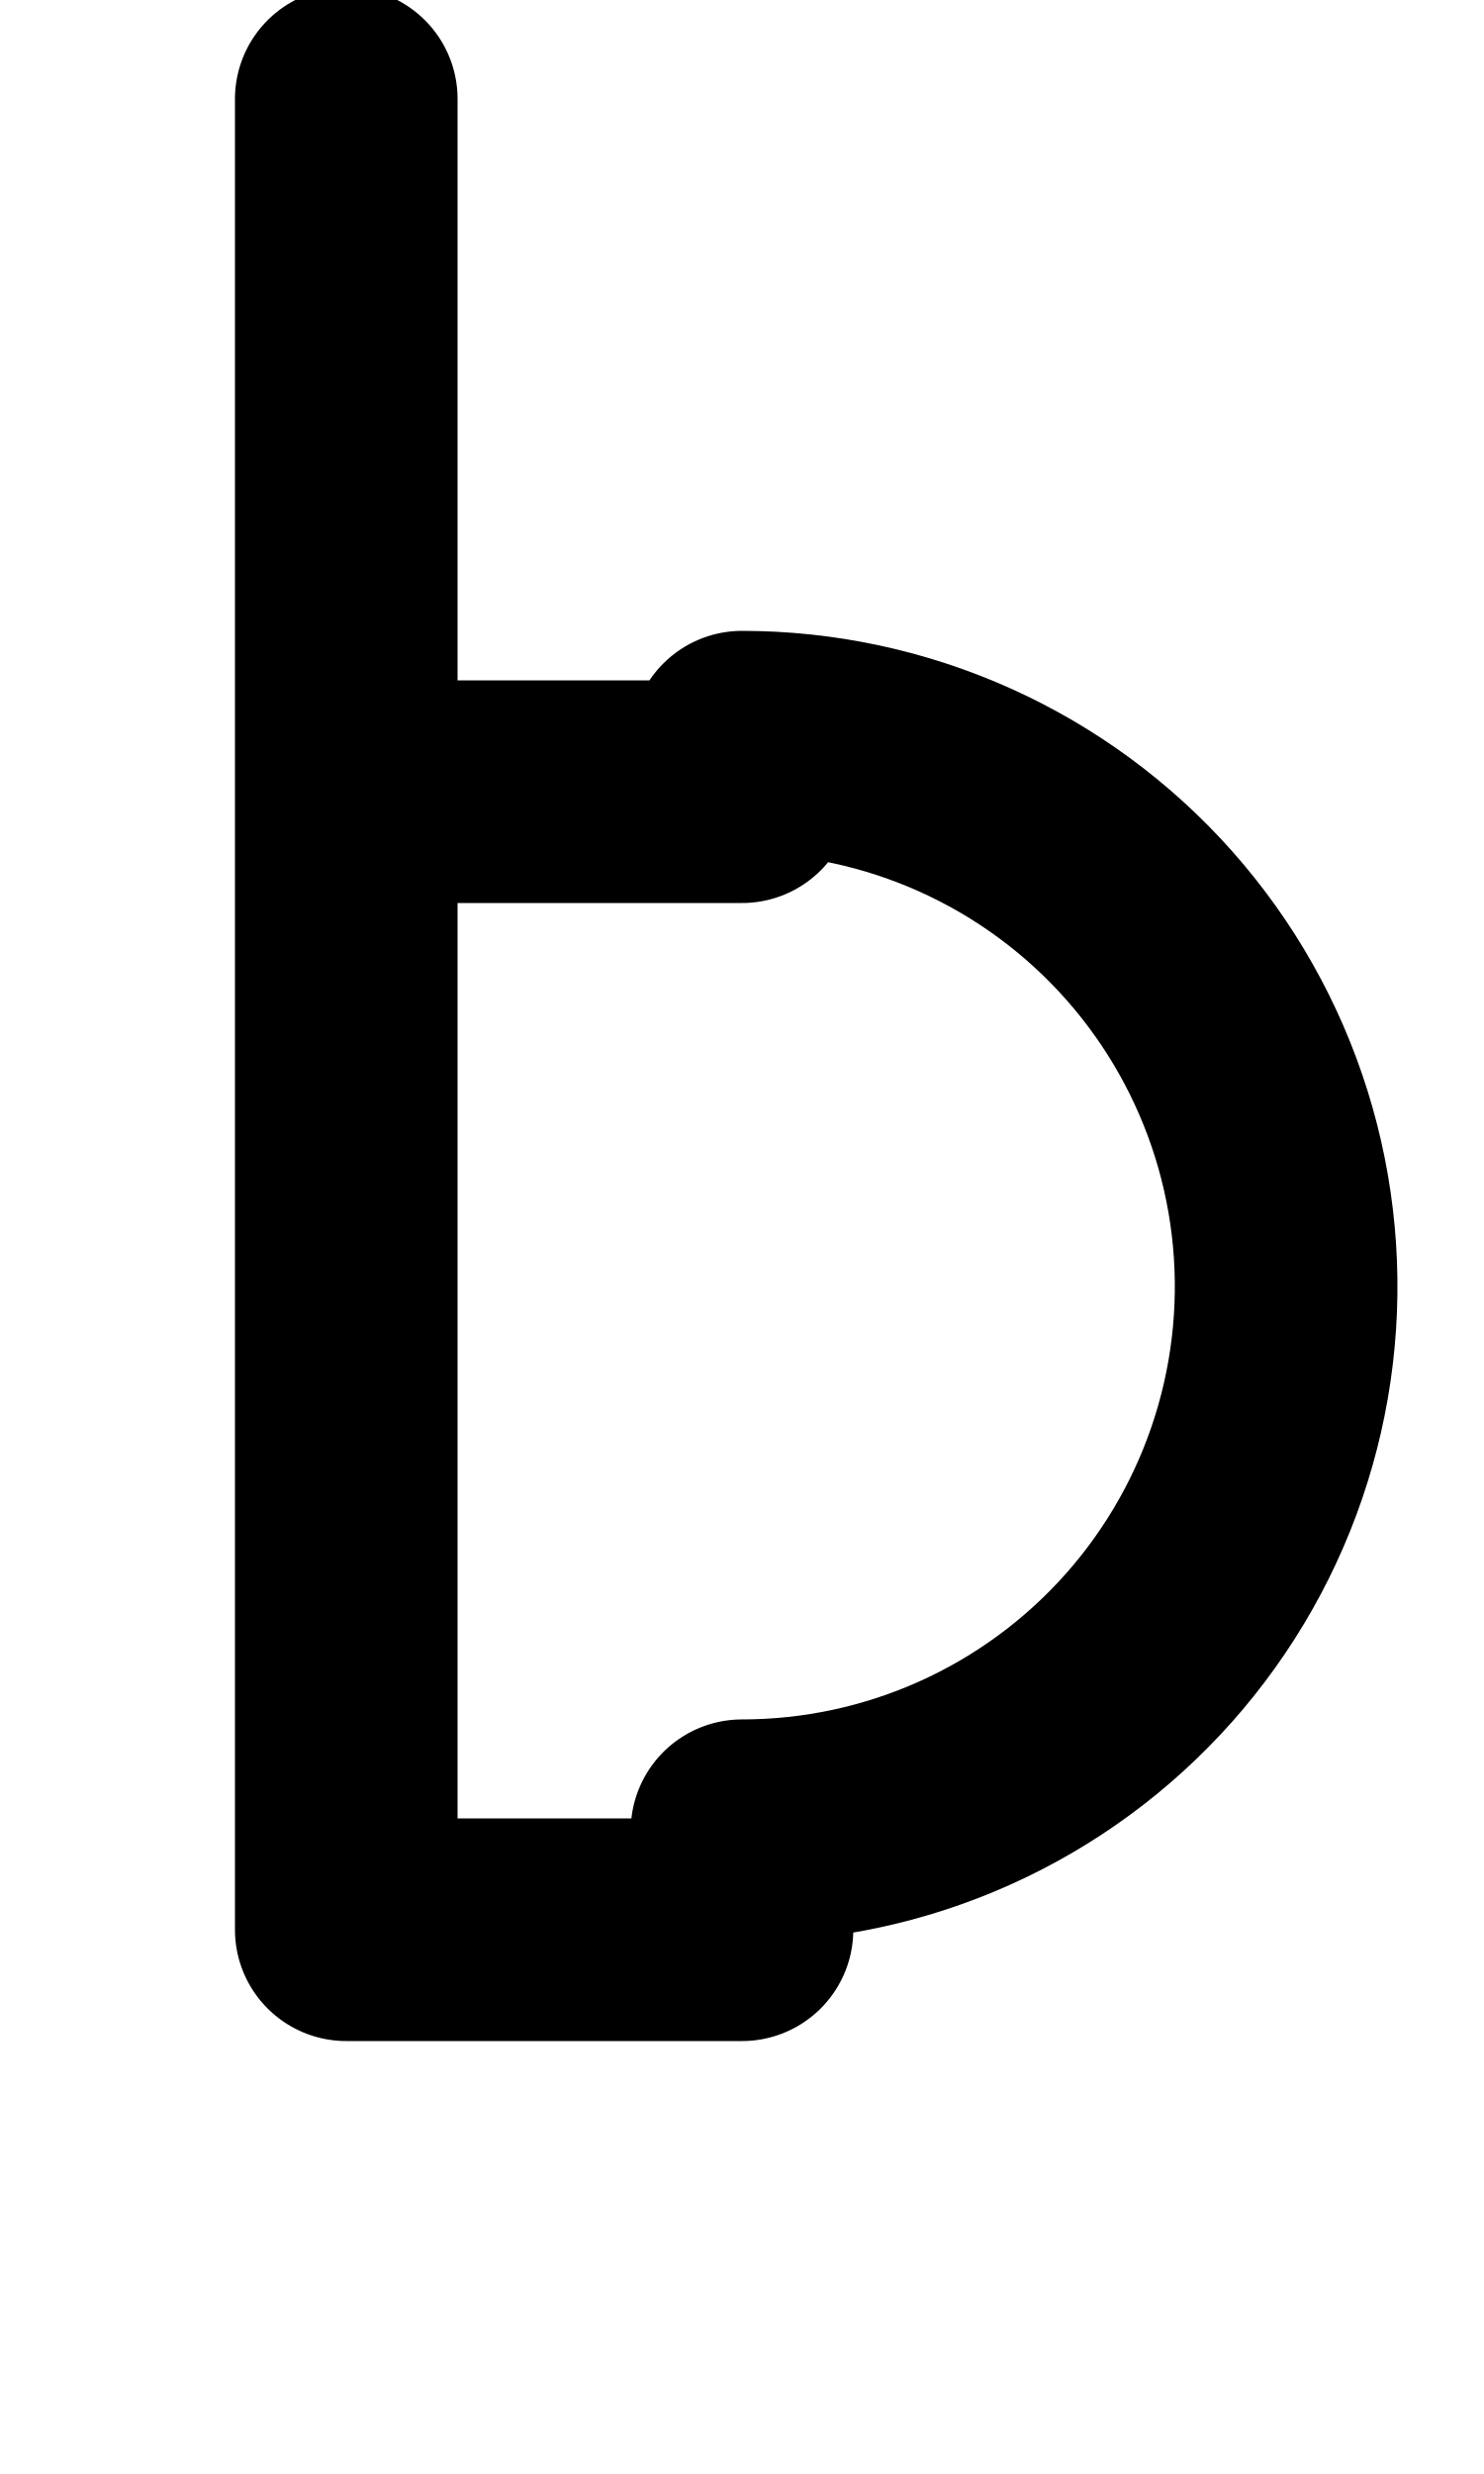
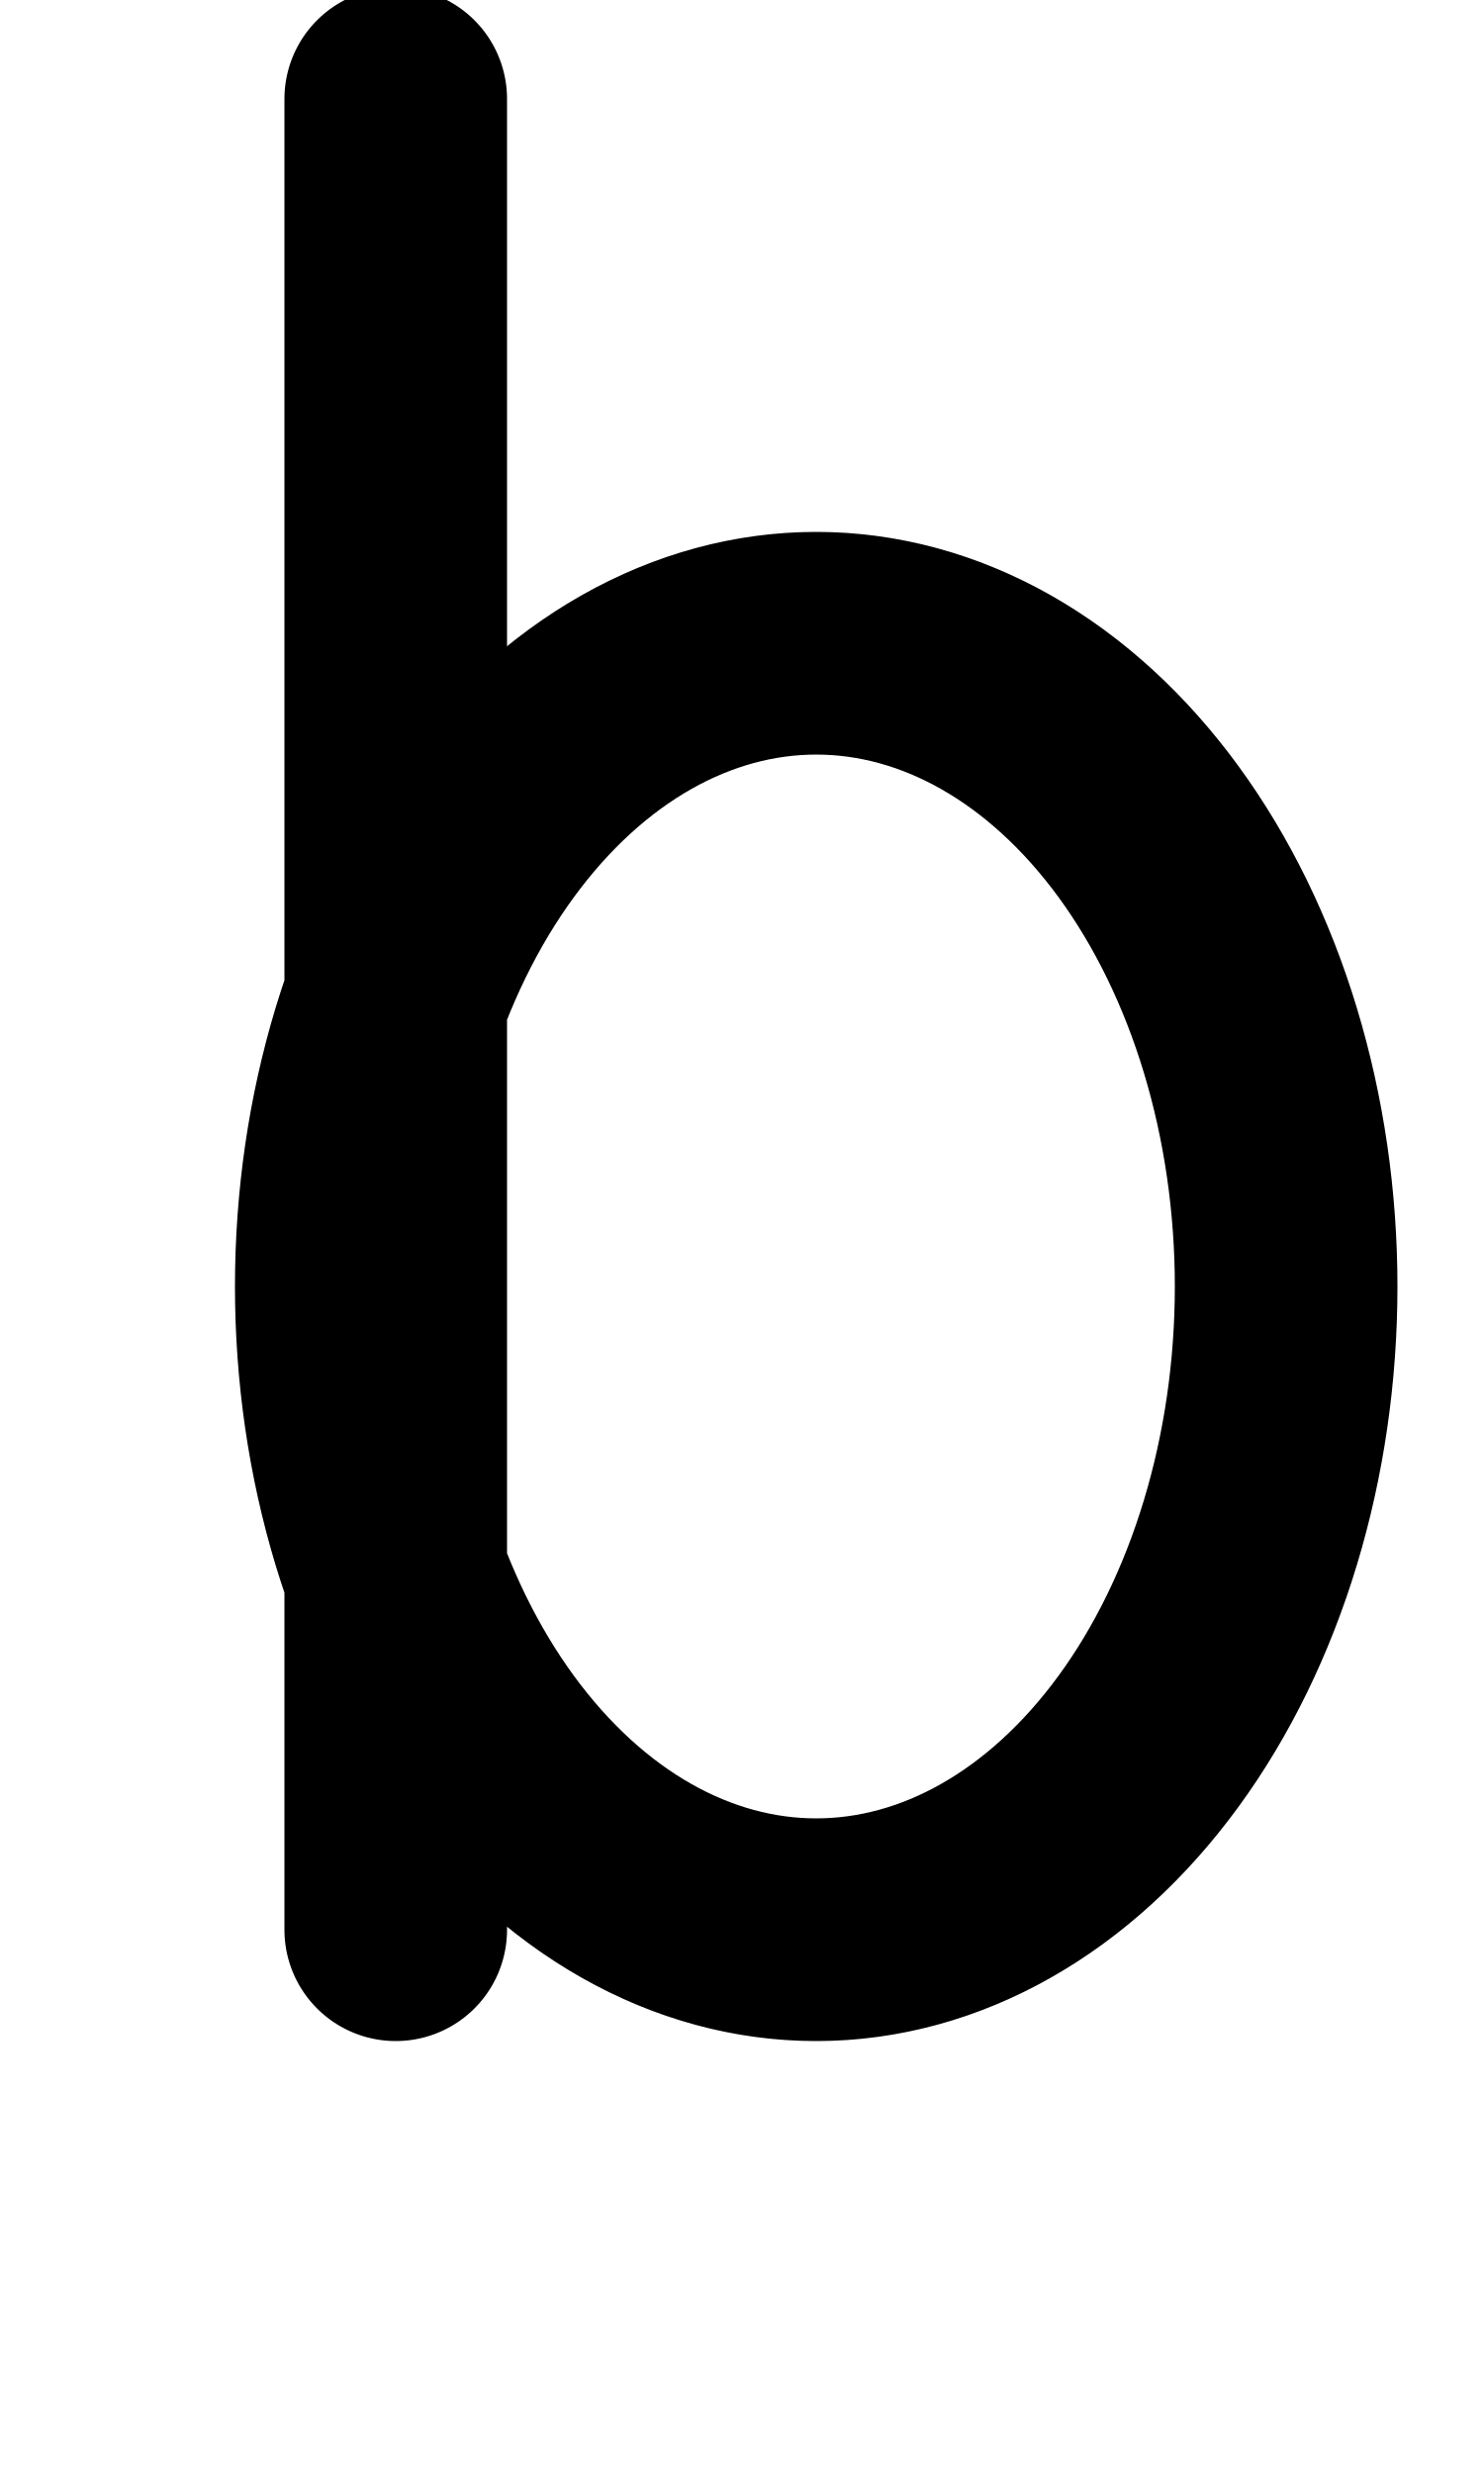
<svg xmlns="http://www.w3.org/2000/svg" viewBox="0 0 600.000 1000">
-   <path d="M 185.000 275.000 L 185.000 40.000 L 184.976 38.528 L 184.904 37.057 L 184.783 35.589 L 184.615 34.126 L 184.399 32.670 L 184.135 31.221 L 183.824 29.782 L 183.467 28.353 L 183.062 26.937 L 182.612 25.535 L 182.116 24.149 L 181.575 22.779 L 180.989 21.428 L 180.359 20.097 L 179.686 18.787 L 178.971 17.500 L 178.214 16.237 L 177.416 14.999 L 176.578 13.789 L 175.701 12.606 L 174.785 11.452 L 173.833 10.329 L 172.844 9.238 L 171.820 8.180 L 170.762 7.156 L 169.671 6.167 L 168.548 5.215 L 167.394 4.299 L 166.211 3.422 L 165.001 2.584 L 163.763 1.786 L 162.500 1.029 L 161.213 0.314 L 159.903 -0.359 L 158.572 -0.989 L 157.221 -1.575 L 155.851 -2.116 L 154.465 -2.612 L 153.063 -3.062 L 151.647 -3.467 L 150.218 -3.824 L 148.779 -4.135 L 147.330 -4.399 L 145.874 -4.615 L 144.411 -4.783 L 142.943 -4.904 L 141.472 -4.976 L 140.000 -5.000 L 138.528 -4.976 L 137.057 -4.904 L 135.589 -4.783 L 134.126 -4.615 L 132.670 -4.399 L 131.221 -4.135 L 129.782 -3.824 L 128.353 -3.467 L 126.937 -3.062 L 125.535 -2.612 L 124.149 -2.116 L 122.779 -1.575 L 121.428 -0.989 L 120.097 -0.359 L 118.787 0.314 L 117.500 1.029 L 116.237 1.786 L 114.999 2.584 L 113.789 3.422 L 112.606 4.299 L 111.452 5.215 L 110.329 6.167 L 109.238 7.156 L 108.180 8.180 L 107.156 9.238 L 106.167 10.329 L 105.215 11.452 L 104.299 12.606 L 103.422 13.789 L 102.584 14.999 L 101.786 16.237 L 101.029 17.500 L 100.314 18.787 L 99.641 20.097 L 99.011 21.428 L 98.425 22.779 L 97.884 24.149 L 97.388 25.535 L 96.938 26.937 L 96.533 28.353 L 96.176 29.782 L 95.865 31.221 L 95.601 32.670 L 95.385 34.126 L 95.217 35.589 L 95.096 37.057 L 95.024 38.528 L 95.000 40.000 L 95.000 320.000 L 95.000 780.000 L 95.024 781.472 L 95.096 782.943 L 95.217 784.411 L 95.385 785.874 L 95.601 787.330 L 95.865 788.779 L 96.176 790.218 L 96.533 791.647 L 96.938 793.063 L 97.388 794.465 L 97.884 795.851 L 98.425 797.221 L 99.011 798.572 L 99.641 799.903 L 100.314 801.213 L 101.029 802.500 L 101.786 803.763 L 102.584 805.001 L 103.422 806.211 L 104.299 807.394 L 105.215 808.548 L 106.167 809.671 L 107.156 810.762 L 108.180 811.820 L 109.238 812.844 L 110.329 813.833 L 111.452 814.785 L 112.606 815.701 L 113.789 816.578 L 114.999 817.416 L 116.237 818.214 L 117.500 818.971 L 118.787 819.686 L 120.097 820.359 L 121.428 820.989 L 122.779 821.575 L 124.149 822.116 L 125.535 822.612 L 126.937 823.062 L 128.353 823.467 L 129.782 823.824 L 131.221 824.135 L 132.670 824.399 L 134.126 824.615 L 135.589 824.783 L 137.057 824.904 L 138.528 824.976 L 140.000 825.000 L 300.000 825.000 L 301.472 824.976 L 302.943 824.904 L 304.411 824.783 L 305.874 824.615 L 307.330 824.399 L 308.779 824.135 L 310.218 823.824 L 311.647 823.467 L 313.063 823.062 L 314.465 822.612 L 315.851 822.116 L 317.221 821.575 L 318.572 820.989 L 319.903 820.359 L 321.213 819.686 L 322.500 818.971 L 323.763 818.214 L 325.001 817.416 L 326.211 816.578 L 327.394 815.701 L 328.548 814.785 L 329.671 813.833 L 330.762 812.844 L 331.820 811.820 L 332.844 810.762 L 333.833 809.671 L 334.785 808.548 L 335.701 807.394 L 336.578 806.211 L 337.416 805.001 L 338.214 803.763 L 338.971 802.500 L 339.686 801.213 L 340.359 799.903 L 340.989 798.572 L 341.575 797.221 L 342.116 795.851 L 342.612 794.465 L 343.062 793.063 L 343.467 791.647 L 343.824 790.218 L 344.135 788.779 L 344.399 787.330 L 344.615 785.874 L 344.783 784.411 L 344.904 782.943 L 344.976 781.472 L 344.981 781.135 L 348.109 780.593 L 349.277 780.375 L 354.971 779.232 L 356.133 778.983 L 361.795 777.691 L 362.949 777.411 L 368.576 775.970 L 369.722 775.660 L 375.309 774.071 L 376.447 773.731 L 381.989 771.994 L 383.118 771.624 L 388.612 769.742 L 389.731 769.342 L 395.174 767.316 L 396.281 766.887 L 401.669 764.718 L 402.765 764.259 L 408.093 761.949 L 409.177 761.462 L 414.442 759.011 L 415.513 758.495 L 420.712 755.907 L 421.768 755.363 L 426.897 752.638 L 427.938 752.067 L 432.993 749.207 L 434.020 748.609 L 438.997 745.617 L 440.007 744.992 L 444.905 741.869 L 445.898 741.217 L 450.711 737.967 L 451.686 737.289 L 456.412 733.913 L 457.369 733.209 L 462.004 729.709 L 462.942 728.981 L 467.483 725.360 L 468.402 724.607 L 472.846 720.867 L 473.744 720.090 L 478.088 716.235 L 478.966 715.434 L 483.206 711.465 L 484.062 710.642 L 488.196 706.563 L 489.030 705.717 L 493.055 701.530 L 493.867 700.662 L 497.780 696.370 L 498.568 695.482 L 502.366 691.088 L 503.131 690.179 L 506.812 685.687 L 507.553 684.758 L 511.113 680.170 L 511.829 679.222 L 515.268 674.541 L 515.959 673.575 L 519.272 668.805 L 519.937 667.821 L 523.124 662.965 L 523.763 661.963 L 526.820 657.025 L 527.432 656.007 L 530.358 650.990 L 530.943 649.956 L 533.735 644.864 L 534.293 643.815 L 536.950 638.651 L 537.480 637.587 L 539.999 632.355 L 540.501 631.278 L 542.882 625.980 L 543.354 624.890 L 545.595 619.532 L 546.038 618.430 L 548.136 613.014 L 548.551 611.901 L 550.505 606.432 L 550.890 605.308 L 552.699 599.789 L 553.054 598.656 L 554.717 593.091 L 555.043 591.948 L 556.558 586.342 L 556.853 585.191 L 558.220 579.546 L 558.484 578.388 L 559.702 572.709 L 559.935 571.545 L 561.003 565.836 L 561.205 564.665 L 562.122 558.930 L 562.293 557.755 L 563.058 551.997 L 563.199 550.818 L 563.811 545.042 L 563.920 543.859 L 564.380 538.070 L 564.458 536.884 L 564.765 531.085 L 564.812 529.898 L 564.965 524.092 L 564.981 522.904 L 564.981 517.096 L 564.965 515.908 L 564.812 510.102 L 564.765 508.915 L 564.458 503.116 L 564.380 501.930 L 563.920 496.141 L 563.811 494.958 L 563.199 489.182 L 563.058 488.003 L 562.293 482.245 L 562.122 481.070 L 561.205 475.335 L 561.003 474.164 L 559.935 468.455 L 559.702 467.291 L 558.484 461.612 L 558.220 460.454 L 556.853 454.809 L 556.558 453.658 L 555.043 448.052 L 554.717 446.909 L 553.054 441.344 L 552.699 440.211 L 550.890 434.692 L 550.505 433.568 L 548.551 428.099 L 548.136 426.986 L 546.038 421.570 L 545.595 420.468 L 543.354 415.110 L 542.882 414.020 L 540.501 408.722 L 539.999 407.645 L 537.480 402.413 L 536.950 401.349 L 534.293 396.185 L 533.735 395.136 L 530.943 390.044 L 530.358 389.010 L 527.432 383.993 L 526.820 382.975 L 523.763 378.037 L 523.124 377.035 L 519.937 372.179 L 519.272 371.195 L 515.959 366.425 L 515.268 365.459 L 511.829 360.778 L 511.113 359.830 L 507.553 355.242 L 506.812 354.313 L 503.131 349.821 L 502.366 348.912 L 498.568 344.518 L 497.780 343.630 L 493.867 339.338 L 493.055 338.470 L 489.030 334.283 L 488.196 333.437 L 484.062 329.358 L 483.206 328.535 L 478.966 324.566 L 478.088 323.765 L 473.744 319.910 L 472.846 319.133 L 468.402 315.393 L 467.483 314.640 L 462.942 311.019 L 462.004 310.291 L 457.369 306.791 L 456.412 306.087 L 451.686 302.711 L 450.711 302.033 L 445.898 298.783 L 444.905 298.131 L 440.007 295.008 L 438.997 294.383 L 434.020 291.391 L 432.993 290.793 L 427.938 287.933 L 426.897 287.362 L 421.768 284.637 L 420.712 284.093 L 415.513 281.505 L 414.442 280.989 L 409.177 278.538 L 408.093 278.051 L 402.765 275.741 L 401.669 275.282 L 396.281 273.113 L 395.174 272.684 L 389.731 270.658 L 388.612 270.258 L 383.118 268.376 L 381.989 268.006 L 376.447 266.269 L 375.309 265.929 L 369.722 264.340 L 368.576 264.030 L 362.949 262.589 L 361.795 262.309 L 356.133 261.017 L 354.971 260.768 L 349.277 259.625 L 348.109 259.407 L 342.387 258.415 L 341.213 258.228 L 335.467 257.387 L 334.289 257.231 L 328.522 256.543 L 327.341 256.417 L 321.558 255.882 L 320.374 255.788 L 314.578 255.405 L 313.392 255.342 L 307.589 255.112 L 306.401 255.081 L 300.594 255.004 L 299.121 255.009 L 297.650 255.061 L 296.181 255.162 L 294.716 255.311 L 293.256 255.508 L 291.804 255.753 L 290.361 256.044 L 288.928 256.383 L 287.507 256.769 L 286.099 257.201 L 284.706 257.679 L 283.330 258.202 L 281.971 258.770 L 280.631 259.382 L 279.313 260.037 L 278.016 260.735 L 276.743 261.476 L 275.495 262.257 L 274.274 263.079 L 273.079 263.941 L 271.914 264.841 L 270.779 265.779 L 269.675 266.753 L 268.603 267.763 L 267.565 268.808 L 266.562 269.885 L 265.594 270.996 L 264.664 272.137 L 263.771 273.308 L 262.917 274.508 L 262.590 275.000 L 185.000 275.000 Z M 302.943 364.904 L 304.411 364.783 L 305.874 364.615 L 307.330 364.399 L 308.779 364.135 L 310.218 363.824 L 311.647 363.467 L 313.063 363.062 L 314.465 362.612 L 315.851 362.116 L 317.221 361.575 L 318.572 360.989 L 319.903 360.359 L 321.213 359.686 L 322.500 358.971 L 323.763 358.214 L 325.001 357.416 L 326.211 356.578 L 327.394 355.701 L 328.548 354.785 L 329.671 353.833 L 330.762 352.844 L 331.820 351.820 L 332.844 350.762 L 333.833 349.671 L 334.785 348.548 L 334.810 348.516 L 336.685 348.892 L 341.189 349.920 L 345.664 351.067 L 350.107 352.331 L 354.516 353.712 L 358.886 355.209 L 363.216 356.821 L 367.501 358.547 L 371.740 360.385 L 375.928 362.334 L 380.063 364.393 L 384.143 366.561 L 388.164 368.835 L 392.124 371.215 L 396.019 373.699 L 399.847 376.285 L 403.606 378.970 L 407.293 381.754 L 410.905 384.635 L 414.439 387.609 L 417.894 390.676 L 421.267 393.833 L 424.555 397.078 L 427.756 400.409 L 430.869 403.823 L 433.890 407.318 L 436.817 410.892 L 439.650 414.541 L 442.385 418.264 L 445.021 422.058 L 447.556 425.921 L 449.988 429.848 L 452.315 433.839 L 454.536 437.890 L 456.650 441.998 L 458.655 446.160 L 460.548 450.374 L 462.330 454.636 L 463.999 458.944 L 465.554 463.294 L 466.993 467.684 L 468.316 472.110 L 469.521 476.570 L 470.609 481.060 L 471.577 485.577 L 472.426 490.118 L 473.155 494.680 L 473.763 499.259 L 474.250 503.853 L 474.615 508.459 L 474.859 513.072 L 474.981 517.690 L 474.981 522.310 L 474.859 526.928 L 474.615 531.541 L 474.250 536.147 L 473.763 540.741 L 473.155 545.320 L 472.426 549.882 L 471.577 554.423 L 470.609 558.940 L 469.521 563.430 L 468.316 567.890 L 466.993 572.316 L 465.554 576.706 L 463.999 581.056 L 462.330 585.364 L 460.548 589.626 L 458.655 593.840 L 456.650 598.002 L 454.536 602.110 L 452.315 606.161 L 449.988 610.152 L 447.556 614.079 L 445.021 617.942 L 442.385 621.736 L 439.650 625.459 L 436.817 629.108 L 433.890 632.682 L 430.869 636.177 L 427.756 639.591 L 424.555 642.922 L 421.267 646.167 L 417.894 649.324 L 414.439 652.391 L 410.905 655.365 L 407.293 658.246 L 403.606 661.030 L 399.847 663.715 L 396.019 666.301 L 392.124 668.785 L 388.164 671.165 L 384.143 673.439 L 380.063 675.607 L 375.928 677.666 L 371.740 679.615 L 367.501 681.453 L 363.216 683.179 L 358.886 684.791 L 354.516 686.288 L 350.107 687.669 L 345.664 688.933 L 341.189 690.080 L 336.685 691.108 L 332.155 692.016 L 327.604 692.805 L 323.032 693.474 L 318.445 694.021 L 313.845 694.448 L 309.235 694.752 L 304.619 694.935 L 299.406 695.004 L 297.934 695.047 L 296.464 695.139 L 294.998 695.279 L 293.538 695.466 L 292.084 695.702 L 290.639 695.984 L 289.204 696.314 L 287.780 696.691 L 286.370 697.114 L 284.974 697.583 L 283.594 698.097 L 282.232 698.656 L 280.889 699.260 L 279.566 699.907 L 278.265 700.597 L 276.988 701.329 L 275.735 702.103 L 274.508 702.917 L 273.308 703.771 L 272.137 704.664 L 270.996 705.594 L 269.885 706.562 L 268.808 707.565 L 267.763 708.603 L 266.753 709.675 L 265.779 710.779 L 264.841 711.914 L 263.941 713.079 L 263.079 714.274 L 262.257 715.495 L 261.476 716.743 L 260.735 718.016 L 260.037 719.313 L 259.382 720.631 L 258.770 721.971 L 258.202 723.330 L 257.679 724.706 L 257.201 726.099 L 256.769 727.507 L 256.383 728.928 L 256.044 730.361 L 255.753 731.804 L 255.508 733.256 L 255.311 734.716 L 255.282 735.000 L 185.000 735.000 L 185.000 365.000 L 300.000 365.000 L 301.472 364.976 L 302.943 364.904 Z" fill="black" fill-rule="evenodd" />
+   <path d="M 115.014 781.104 L 115.054 782.208 L 115.122 783.310 L 115.217 784.411 L 115.338 785.508 L 115.487 786.603 L 115.663 787.693 L 115.865 788.779 L 116.093 789.860 L 116.349 790.934 L 116.630 792.002 L 116.938 793.063 L 117.271 794.116 L 117.631 795.160 L 118.015 796.195 L 118.425 797.221 L 118.861 798.236 L 119.320 799.240 L 119.805 800.233 L 120.314 801.213 L 120.846 802.180 L 121.402 803.135 L 121.982 804.075 L 122.584 805.001 L 123.209 805.911 L 123.856 806.806 L 124.524 807.685 L 125.215 808.548 L 125.926 809.393 L 126.657 810.220 L 127.409 811.029 L 128.180 811.820 L 128.971 812.591 L 129.780 813.343 L 130.607 814.074 L 131.452 814.785 L 132.315 815.476 L 133.194 816.144 L 134.089 816.791 L 134.999 817.416 L 135.925 818.018 L 136.865 818.598 L 137.820 819.154 L 138.787 819.686 L 139.767 820.195 L 140.760 820.680 L 141.764 821.139 L 142.779 821.575 L 143.805 821.985 L 144.840 822.369 L 145.884 822.729 L 146.937 823.062 L 147.998 823.370 L 149.066 823.651 L 150.140 823.907 L 151.221 824.135 L 152.307 824.337 L 153.397 824.513 L 154.492 824.662 L 155.589 824.783 L 156.690 824.878 L 157.792 824.946 L 158.896 824.986 L 160.000 825.000 L 161.104 824.986 L 162.208 824.946 L 163.310 824.878 L 164.411 824.783 L 165.508 824.662 L 166.603 824.513 L 167.693 824.337 L 168.779 824.135 L 169.860 823.907 L 170.934 823.651 L 172.002 823.370 L 173.063 823.062 L 174.116 822.729 L 175.160 822.369 L 176.195 821.985 L 177.221 821.575 L 178.236 821.139 L 179.240 820.680 L 180.233 820.195 L 181.213 819.686 L 182.180 819.154 L 183.135 818.598 L 184.075 818.018 L 185.001 817.416 L 185.911 816.791 L 186.806 816.144 L 187.685 815.476 L 188.548 814.785 L 189.393 814.074 L 190.220 813.343 L 191.029 812.591 L 191.820 811.820 L 192.591 811.029 L 193.343 810.220 L 194.074 809.393 L 194.785 808.548 L 195.476 807.685 L 196.144 806.806 L 196.791 805.911 L 197.416 805.001 L 198.018 804.075 L 198.598 803.135 L 199.154 802.180 L 199.686 801.213 L 200.195 800.233 L 200.680 799.240 L 201.139 798.236 L 201.575 797.221 L 201.985 796.195 L 202.369 795.160 L 202.729 794.116 L 203.062 793.063 L 203.370 792.002 L 203.651 790.934 L 203.907 789.860 L 204.135 788.779 L 204.337 787.693 L 204.513 786.603 L 204.662 785.508 L 204.783 784.411 L 204.878 783.310 L 204.946 782.208 L 204.986 781.104 L 205.000 780.000 L 205.000 778.779 L 208.291 781.404 L 209.276 782.168 L 213.362 785.245 L 214.383 785.992 L 218.523 788.931 L 219.581 789.660 L 223.771 792.458 L 224.866 793.167 L 229.105 795.824 L 230.236 796.509 L 234.522 799.024 L 235.687 799.684 L 240.017 802.054 L 241.218 802.688 L 245.589 804.911 L 246.824 805.515 L 251.234 807.591 L 252.502 808.165 L 256.947 810.092 L 258.248 810.631 L 262.726 812.409 L 264.057 812.913 L 268.566 814.539 L 269.926 815.005 L 274.463 816.479 L 275.849 816.905 L 280.411 818.227 L 281.823 818.611 L 286.407 819.779 L 287.841 820.120 L 292.445 821.133 L 293.899 821.428 L 298.519 822.287 L 299.990 822.535 L 304.625 823.239 L 306.110 823.439 L 310.756 823.986 L 312.253 824.137 L 316.907 824.529 L 318.412 824.630 L 323.072 824.865 L 324.582 824.915 L 329.244 824.994 L 330.756 824.994 L 335.418 824.915 L 336.928 824.865 L 341.588 824.630 L 343.093 824.529 L 347.747 824.137 L 349.244 823.986 L 353.890 823.439 L 355.375 823.239 L 360.010 822.535 L 361.481 822.287 L 366.101 821.428 L 367.555 821.133 L 372.159 820.120 L 373.593 819.779 L 378.177 818.611 L 379.589 818.227 L 384.151 816.905 L 385.537 816.479 L 390.074 815.005 L 391.434 814.539 L 395.943 812.913 L 397.274 812.409 L 401.752 810.631 L 403.053 810.092 L 407.498 808.165 L 408.766 807.591 L 413.176 805.515 L 414.411 804.911 L 418.782 802.688 L 419.983 802.054 L 424.313 799.684 L 425.478 799.024 L 429.764 796.509 L 430.895 795.824 L 435.134 793.167 L 436.229 792.458 L 440.419 789.660 L 441.477 788.931 L 445.617 785.992 L 446.638 785.245 L 450.724 782.168 L 451.709 781.404 L 455.738 778.191 L 456.688 777.412 L 460.658 774.064 L 461.572 773.273 L 465.480 769.793 L 466.359 768.989 L 470.204 765.379 L 471.048 764.566 L 474.828 760.828 L 475.638 760.006 L 479.349 756.142 L 480.125 755.313 L 483.766 751.325 L 484.510 750.490 L 488.078 746.382 L 488.790 745.541 L 492.283 741.314 L 492.964 740.470 L 496.381 736.127 L 497.031 735.280 L 500.369 730.823 L 500.990 729.973 L 504.246 725.406 L 504.839 724.555 L 508.012 719.880 L 508.577 719.028 L 511.666 714.248 L 512.203 713.396 L 515.205 708.513 L 515.716 707.661 L 518.630 702.679 L 519.115 701.828 L 521.939 696.749 L 522.400 695.899 L 525.132 690.727 L 525.568 689.879 L 528.206 684.617 L 528.620 683.770 L 531.163 678.421 L 531.554 677.576 L 534.000 672.143 L 534.370 671.300 L 536.718 665.787 L 537.066 664.946 L 539.315 659.355 L 539.642 658.517 L 541.790 652.852 L 542.097 652.016 L 544.143 646.282 L 544.431 645.448 L 546.373 639.646 L 546.642 638.815 L 548.479 632.950 L 548.730 632.121 L 550.462 626.196 L 550.695 625.369 L 552.320 619.387 L 552.535 618.563 L 554.052 612.529 L 554.251 611.707 L 555.659 605.623 L 555.841 604.803 L 557.140 598.674 L 557.305 597.856 L 558.494 591.686 L 558.643 590.869 L 559.721 584.661 L 559.854 583.846 L 560.820 577.603 L 560.938 576.790 L 561.792 570.517 L 561.895 569.705 L 562.636 563.405 L 562.724 562.594 L 563.351 556.271 L 563.424 555.462 L 563.938 549.119 L 563.996 548.311 L 564.396 541.953 L 564.440 541.145 L 564.726 534.776 L 564.755 533.968 L 564.926 527.591 L 564.941 526.784 L 564.998 520.404 L 564.998 519.596 L 564.941 513.216 L 564.926 512.409 L 564.755 506.032 L 564.726 505.224 L 564.440 498.855 L 564.396 498.047 L 563.996 491.689 L 563.938 490.881 L 563.424 484.538 L 563.351 483.729 L 562.724 477.406 L 562.636 476.595 L 561.895 470.295 L 561.792 469.483 L 560.938 463.210 L 560.820 462.397 L 559.854 456.154 L 559.721 455.339 L 558.643 449.131 L 558.494 448.314 L 557.305 442.144 L 557.140 441.326 L 555.841 435.197 L 555.659 434.377 L 554.251 428.293 L 554.052 427.471 L 552.535 421.437 L 552.320 420.613 L 550.695 414.631 L 550.462 413.804 L 548.730 407.879 L 548.479 407.050 L 546.642 401.185 L 546.373 400.354 L 544.431 394.552 L 544.143 393.718 L 542.097 387.984 L 541.790 387.148 L 539.642 381.483 L 539.315 380.645 L 537.066 375.054 L 536.718 374.213 L 534.370 368.700 L 534.000 367.857 L 531.554 362.424 L 531.163 361.579 L 528.620 356.230 L 528.206 355.383 L 525.568 350.121 L 525.132 349.273 L 522.400 344.101 L 521.939 343.251 L 519.115 338.172 L 518.630 337.321 L 515.716 332.339 L 515.205 331.487 L 512.203 326.604 L 511.666 325.752 L 508.577 320.972 L 508.012 320.120 L 504.839 315.445 L 504.246 314.594 L 500.990 310.027 L 500.369 309.177 L 497.031 304.720 L 496.381 303.873 L 492.964 299.530 L 492.283 298.686 L 488.790 294.459 L 488.078 293.618 L 484.510 289.510 L 483.766 288.675 L 480.125 284.687 L 479.349 283.858 L 475.638 279.994 L 474.828 279.172 L 471.048 275.434 L 470.204 274.621 L 466.359 271.011 L 465.480 270.207 L 461.572 266.727 L 460.658 265.936 L 456.688 262.588 L 455.738 261.809 L 451.709 258.596 L 450.724 257.832 L 446.638 254.755 L 445.617 254.008 L 441.477 251.069 L 440.419 250.340 L 436.229 247.542 L 435.134 246.833 L 430.895 244.176 L 429.764 243.491 L 425.478 240.976 L 424.313 240.316 L 419.983 237.946 L 418.782 237.312 L 414.411 235.089 L 413.176 234.485 L 408.766 232.409 L 407.498 231.835 L 403.053 229.908 L 401.752 229.369 L 397.274 227.591 L 395.943 227.087 L 391.434 225.461 L 390.074 224.995 L 385.537 223.521 L 384.151 223.095 L 379.589 221.773 L 378.177 221.389 L 373.593 220.221 L 372.159 219.880 L 367.555 218.867 L 366.101 218.572 L 361.481 217.713 L 360.010 217.465 L 355.375 216.761 L 353.890 216.561 L 349.244 216.014 L 347.747 215.863 L 343.093 215.471 L 341.588 215.370 L 336.928 215.135 L 335.418 215.085 L 330.756 215.006 L 329.244 215.006 L 324.582 215.085 L 323.072 215.135 L 318.412 215.370 L 316.907 215.471 L 312.253 215.863 L 310.756 216.014 L 306.110 216.561 L 304.625 216.761 L 299.990 217.465 L 298.519 217.713 L 293.899 218.572 L 292.445 218.867 L 287.841 219.880 L 286.407 220.221 L 281.823 221.389 L 280.411 221.773 L 275.849 223.095 L 274.463 223.521 L 269.926 224.995 L 268.566 225.461 L 264.057 227.087 L 262.726 227.591 L 258.248 229.369 L 256.947 229.908 L 252.502 231.835 L 251.234 232.409 L 246.824 234.485 L 245.589 235.089 L 241.218 237.312 L 240.017 237.946 L 235.687 240.316 L 234.522 240.976 L 230.236 243.491 L 229.105 244.176 L 224.866 246.833 L 223.771 247.542 L 219.581 250.340 L 218.523 251.069 L 214.383 254.008 L 213.362 254.755 L 209.276 257.832 L 208.291 258.596 L 205.000 261.221 L 205.000 40.000 L 204.986 38.896 L 204.946 37.792 L 204.878 36.690 L 204.783 35.589 L 204.662 34.492 L 204.513 33.397 L 204.337 32.307 L 204.135 31.221 L 203.907 30.140 L 203.651 29.066 L 203.370 27.998 L 203.062 26.937 L 202.729 25.884 L 202.369 24.840 L 201.985 23.805 L 201.575 22.779 L 201.139 21.764 L 200.680 20.760 L 200.195 19.767 L 199.686 18.787 L 199.154 17.820 L 198.598 16.865 L 198.018 15.925 L 197.416 14.999 L 196.791 14.089 L 196.144 13.194 L 195.476 12.315 L 194.785 11.452 L 194.074 10.607 L 193.343 9.780 L 192.591 8.971 L 191.820 8.180 L 191.029 7.409 L 190.220 6.657 L 189.393 5.926 L 188.548 5.215 L 187.685 4.524 L 186.806 3.856 L 185.911 3.209 L 185.001 2.584 L 184.075 1.982 L 183.135 1.402 L 182.180 0.846 L 181.213 0.314 L 180.233 -0.195 L 179.240 -0.680 L 178.236 -1.139 L 177.221 -1.575 L 176.195 -1.985 L 175.160 -2.369 L 174.116 -2.729 L 173.063 -3.062 L 172.002 -3.370 L 170.934 -3.651 L 169.860 -3.907 L 168.779 -4.135 L 167.693 -4.337 L 166.603 -4.513 L 165.508 -4.662 L 164.411 -4.783 L 163.310 -4.878 L 162.208 -4.946 L 161.104 -4.986 L 160.000 -5.000 L 158.896 -4.986 L 157.792 -4.946 L 156.690 -4.878 L 155.589 -4.783 L 154.492 -4.662 L 153.397 -4.513 L 152.307 -4.337 L 151.221 -4.135 L 150.140 -3.907 L 149.066 -3.651 L 147.998 -3.370 L 146.937 -3.062 L 145.884 -2.729 L 144.840 -2.369 L 143.805 -1.985 L 142.779 -1.575 L 141.764 -1.139 L 140.760 -0.680 L 139.767 -0.195 L 138.787 0.314 L 137.820 0.846 L 136.865 1.402 L 135.925 1.982 L 134.999 2.584 L 134.089 3.209 L 133.194 3.856 L 132.315 4.524 L 131.452 5.215 L 130.607 5.926 L 129.780 6.657 L 128.971 7.409 L 128.180 8.180 L 127.409 8.971 L 126.657 9.780 L 125.926 10.607 L 125.215 11.452 L 124.524 12.315 L 123.856 13.194 L 123.209 14.089 L 122.584 14.999 L 121.982 15.925 L 121.402 16.865 L 120.846 17.820 L 120.314 18.787 L 119.805 19.767 L 119.320 20.760 L 118.861 21.764 L 118.425 22.779 L 118.015 23.805 L 117.631 24.840 L 117.271 25.884 L 116.938 26.937 L 116.630 27.998 L 116.349 29.066 L 116.093 30.140 L 115.865 31.221 L 115.663 32.307 L 115.487 33.397 L 115.338 34.492 L 115.217 35.589 L 115.122 36.690 L 115.054 37.792 L 115.014 38.896 L 115.000 40.000 L 115.000 396.252 L 113.627 400.354 L 113.358 401.185 L 111.521 407.050 L 111.270 407.879 L 109.538 413.804 L 109.305 414.631 L 107.680 420.613 L 107.465 421.437 L 105.948 427.471 L 105.749 428.293 L 104.341 434.377 L 104.159 435.197 L 102.860 441.326 L 102.695 442.144 L 101.506 448.314 L 101.357 449.131 L 100.279 455.339 L 100.146 456.154 L 99.180 462.397 L 99.062 463.210 L 98.208 469.483 L 98.105 470.295 L 97.364 476.595 L 97.276 477.406 L 96.649 483.729 L 96.576 484.538 L 96.062 490.881 L 96.004 491.689 L 95.604 498.047 L 95.560 498.855 L 95.274 505.224 L 95.245 506.032 L 95.074 512.409 L 95.059 513.216 L 95.002 519.596 L 95.002 520.404 L 95.059 526.784 L 95.074 527.591 L 95.245 533.968 L 95.274 534.776 L 95.560 541.145 L 95.604 541.953 L 96.004 548.311 L 96.062 549.119 L 96.576 555.462 L 96.649 556.271 L 97.276 562.594 L 97.364 563.405 L 98.105 569.705 L 98.208 570.517 L 99.062 576.790 L 99.180 577.603 L 100.146 583.846 L 100.279 584.661 L 101.357 590.869 L 101.506 591.686 L 102.695 597.856 L 102.860 598.674 L 104.159 604.803 L 104.341 605.623 L 105.749 611.707 L 105.948 612.529 L 107.465 618.563 L 107.680 619.387 L 109.305 625.369 L 109.538 626.196 L 111.270 632.121 L 111.521 632.950 L 113.358 638.815 L 113.627 639.646 L 115.000 643.748 L 115.000 780.000 L 115.014 781.104 Z M 205.000 412.201 L 206.263 409.061 L 208.253 404.390 L 210.319 399.801 L 212.459 395.299 L 214.672 390.885 L 216.955 386.563 L 219.306 382.335 L 221.721 378.205 L 224.200 374.175 L 226.738 370.247 L 229.333 366.423 L 231.984 362.706 L 234.686 359.099 L 237.437 355.602 L 240.234 352.217 L 243.074 348.947 L 245.954 345.792 L 248.872 342.754 L 251.825 339.834 L 254.808 337.033 L 257.821 334.351 L 260.859 331.789 L 263.920 329.347 L 267.002 327.027 L 270.101 324.826 L 273.216 322.746 L 276.343 320.786 L 279.481 318.945 L 282.627 317.223 L 285.780 315.620 L 288.938 314.133 L 292.099 312.763 L 295.262 311.508 L 298.425 310.367 L 301.589 309.338 L 304.752 308.422 L 307.913 307.617 L 311.073 306.921 L 314.231 306.334 L 317.387 305.855 L 320.542 305.483 L 323.696 305.218 L 326.848 305.059 L 330.000 305.006 L 333.152 305.059 L 336.304 305.218 L 339.458 305.483 L 342.613 305.855 L 345.769 306.334 L 348.927 306.921 L 352.087 307.617 L 355.248 308.422 L 358.411 309.338 L 361.575 310.367 L 364.738 311.508 L 367.901 312.763 L 371.062 314.133 L 374.220 315.620 L 377.373 317.223 L 380.519 318.945 L 383.657 320.786 L 386.784 322.746 L 389.899 324.826 L 392.998 327.027 L 396.080 329.347 L 399.141 331.789 L 402.179 334.351 L 405.192 337.033 L 408.175 339.834 L 411.128 342.754 L 414.046 345.792 L 416.926 348.947 L 419.766 352.217 L 422.563 355.602 L 425.314 359.099 L 428.016 362.706 L 430.667 366.423 L 433.262 370.247 L 435.800 374.175 L 438.279 378.205 L 440.694 382.335 L 443.045 386.563 L 445.328 390.885 L 447.541 395.299 L 449.681 399.801 L 451.747 404.390 L 453.737 409.061 L 455.648 413.811 L 457.478 418.638 L 459.225 423.537 L 460.888 428.506 L 462.465 433.541 L 463.955 438.638 L 465.355 443.794 L 466.665 449.004 L 467.883 454.266 L 469.009 459.576 L 470.040 464.929 L 470.976 470.322 L 471.815 475.750 L 472.558 481.211 L 473.204 486.700 L 473.751 492.213 L 474.199 497.746 L 474.549 503.296 L 474.798 508.857 L 474.948 514.427 L 474.998 520.000 L 474.948 525.573 L 474.798 531.143 L 474.549 536.704 L 474.199 542.254 L 473.751 547.787 L 473.204 553.300 L 472.558 558.789 L 471.815 564.250 L 470.976 569.678 L 470.040 575.071 L 469.009 580.424 L 467.883 585.734 L 466.665 590.996 L 465.355 596.206 L 463.955 601.362 L 462.465 606.459 L 460.888 611.494 L 459.225 616.463 L 457.478 621.362 L 455.648 626.189 L 453.737 630.939 L 451.747 635.610 L 449.681 640.199 L 447.541 644.701 L 445.328 649.115 L 443.045 653.437 L 440.694 657.665 L 438.279 661.795 L 435.800 665.825 L 433.262 669.753 L 430.667 673.577 L 428.016 677.294 L 425.314 680.901 L 422.563 684.398 L 419.766 687.783 L 416.926 691.053 L 414.046 694.208 L 411.128 697.246 L 408.175 700.166 L 405.192 702.967 L 402.179 705.649 L 399.141 708.211 L 396.080 710.653 L 392.998 712.973 L 389.899 715.174 L 386.784 717.254 L 383.657 719.214 L 380.519 721.055 L 377.373 722.777 L 374.220 724.380 L 371.062 725.867 L 367.901 727.237 L 364.738 728.492 L 361.575 729.633 L 358.411 730.662 L 355.248 731.578 L 352.087 732.383 L 348.927 733.079 L 345.769 733.666 L 342.613 734.145 L 339.458 734.517 L 336.304 734.782 L 333.152 734.941 L 330.000 734.994 L 326.848 734.941 L 323.696 734.782 L 320.542 734.517 L 317.387 734.145 L 314.231 733.666 L 311.073 733.079 L 307.913 732.383 L 304.752 731.578 L 301.589 730.662 L 298.425 729.633 L 295.262 728.492 L 292.099 727.237 L 288.938 725.867 L 285.780 724.380 L 282.627 722.777 L 279.481 721.055 L 276.343 719.214 L 273.216 717.254 L 270.101 715.174 L 267.002 712.973 L 263.920 710.653 L 260.859 708.211 L 257.821 705.649 L 254.808 702.967 L 251.825 700.166 L 248.872 697.246 L 245.954 694.208 L 243.074 691.053 L 240.234 687.783 L 237.437 684.398 L 234.686 680.901 L 231.984 677.294 L 229.333 673.577 L 226.738 669.753 L 224.200 665.825 L 221.721 661.795 L 219.306 657.665 L 216.955 653.437 L 214.672 649.115 L 212.459 644.701 L 210.319 640.199 L 208.253 635.610 L 206.263 630.939 L 205.000 627.799 L 205.000 412.201 Z" fill="black" fill-rule="evenodd" />
</svg>
